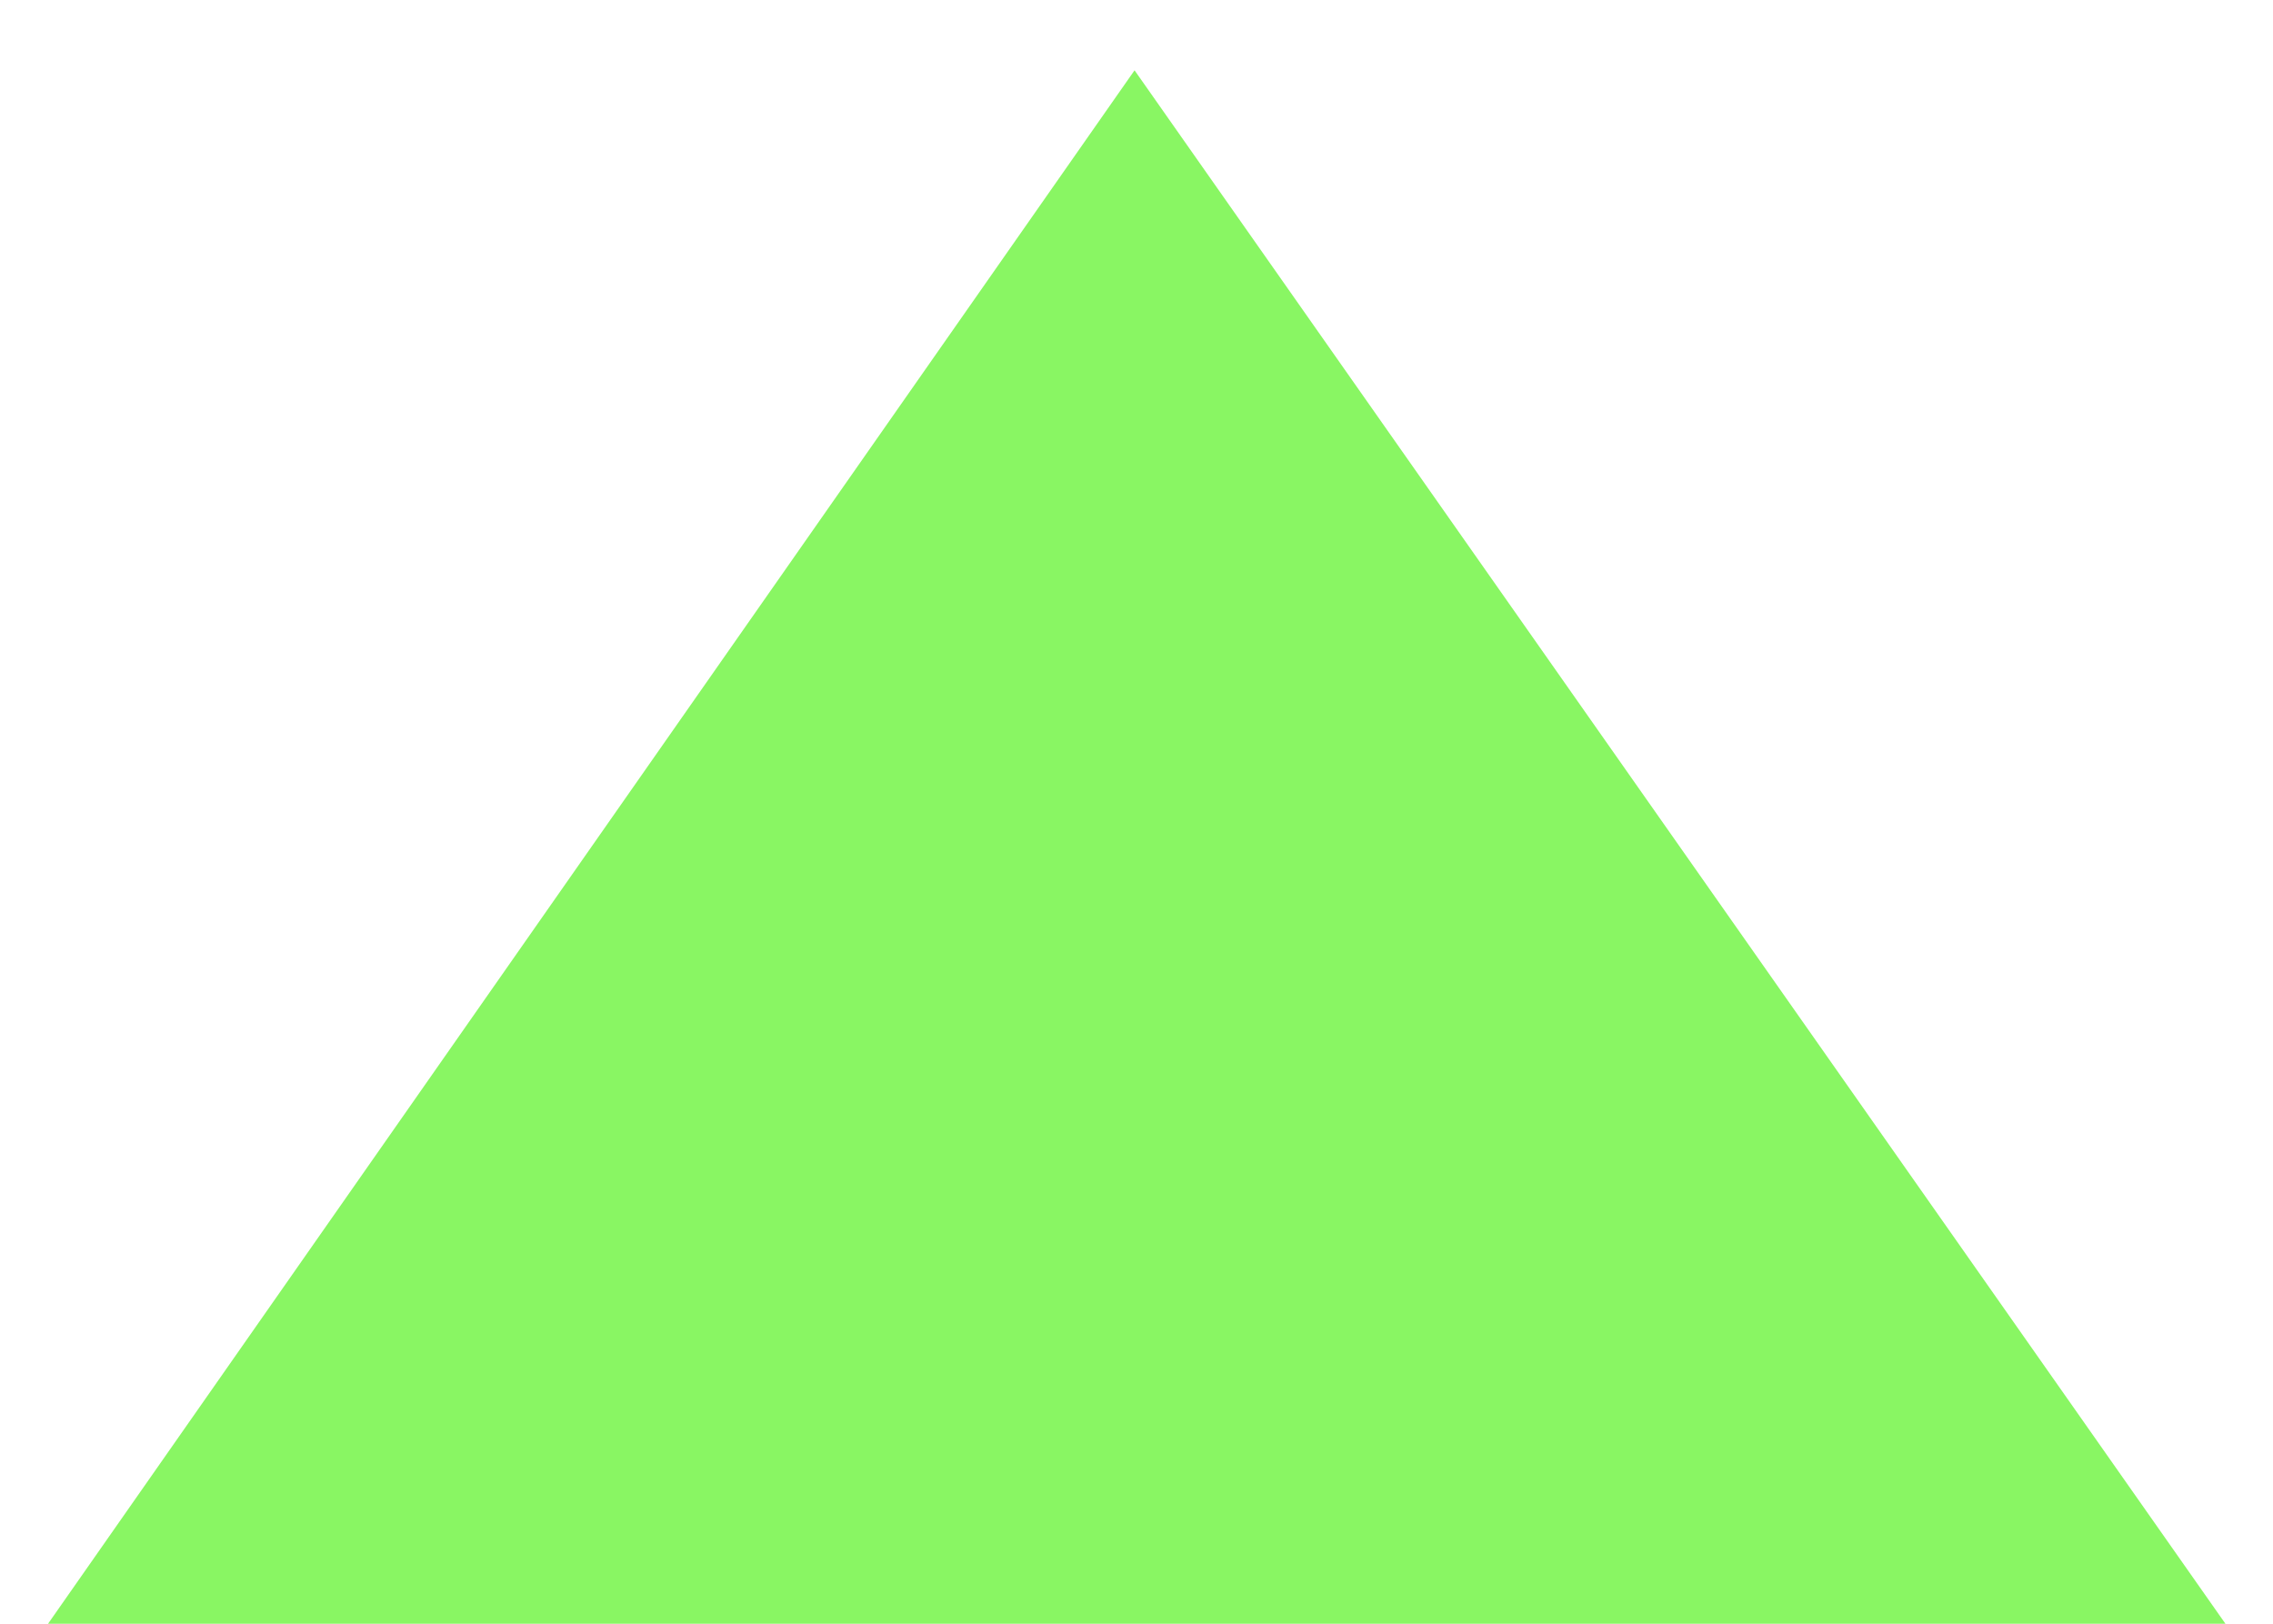
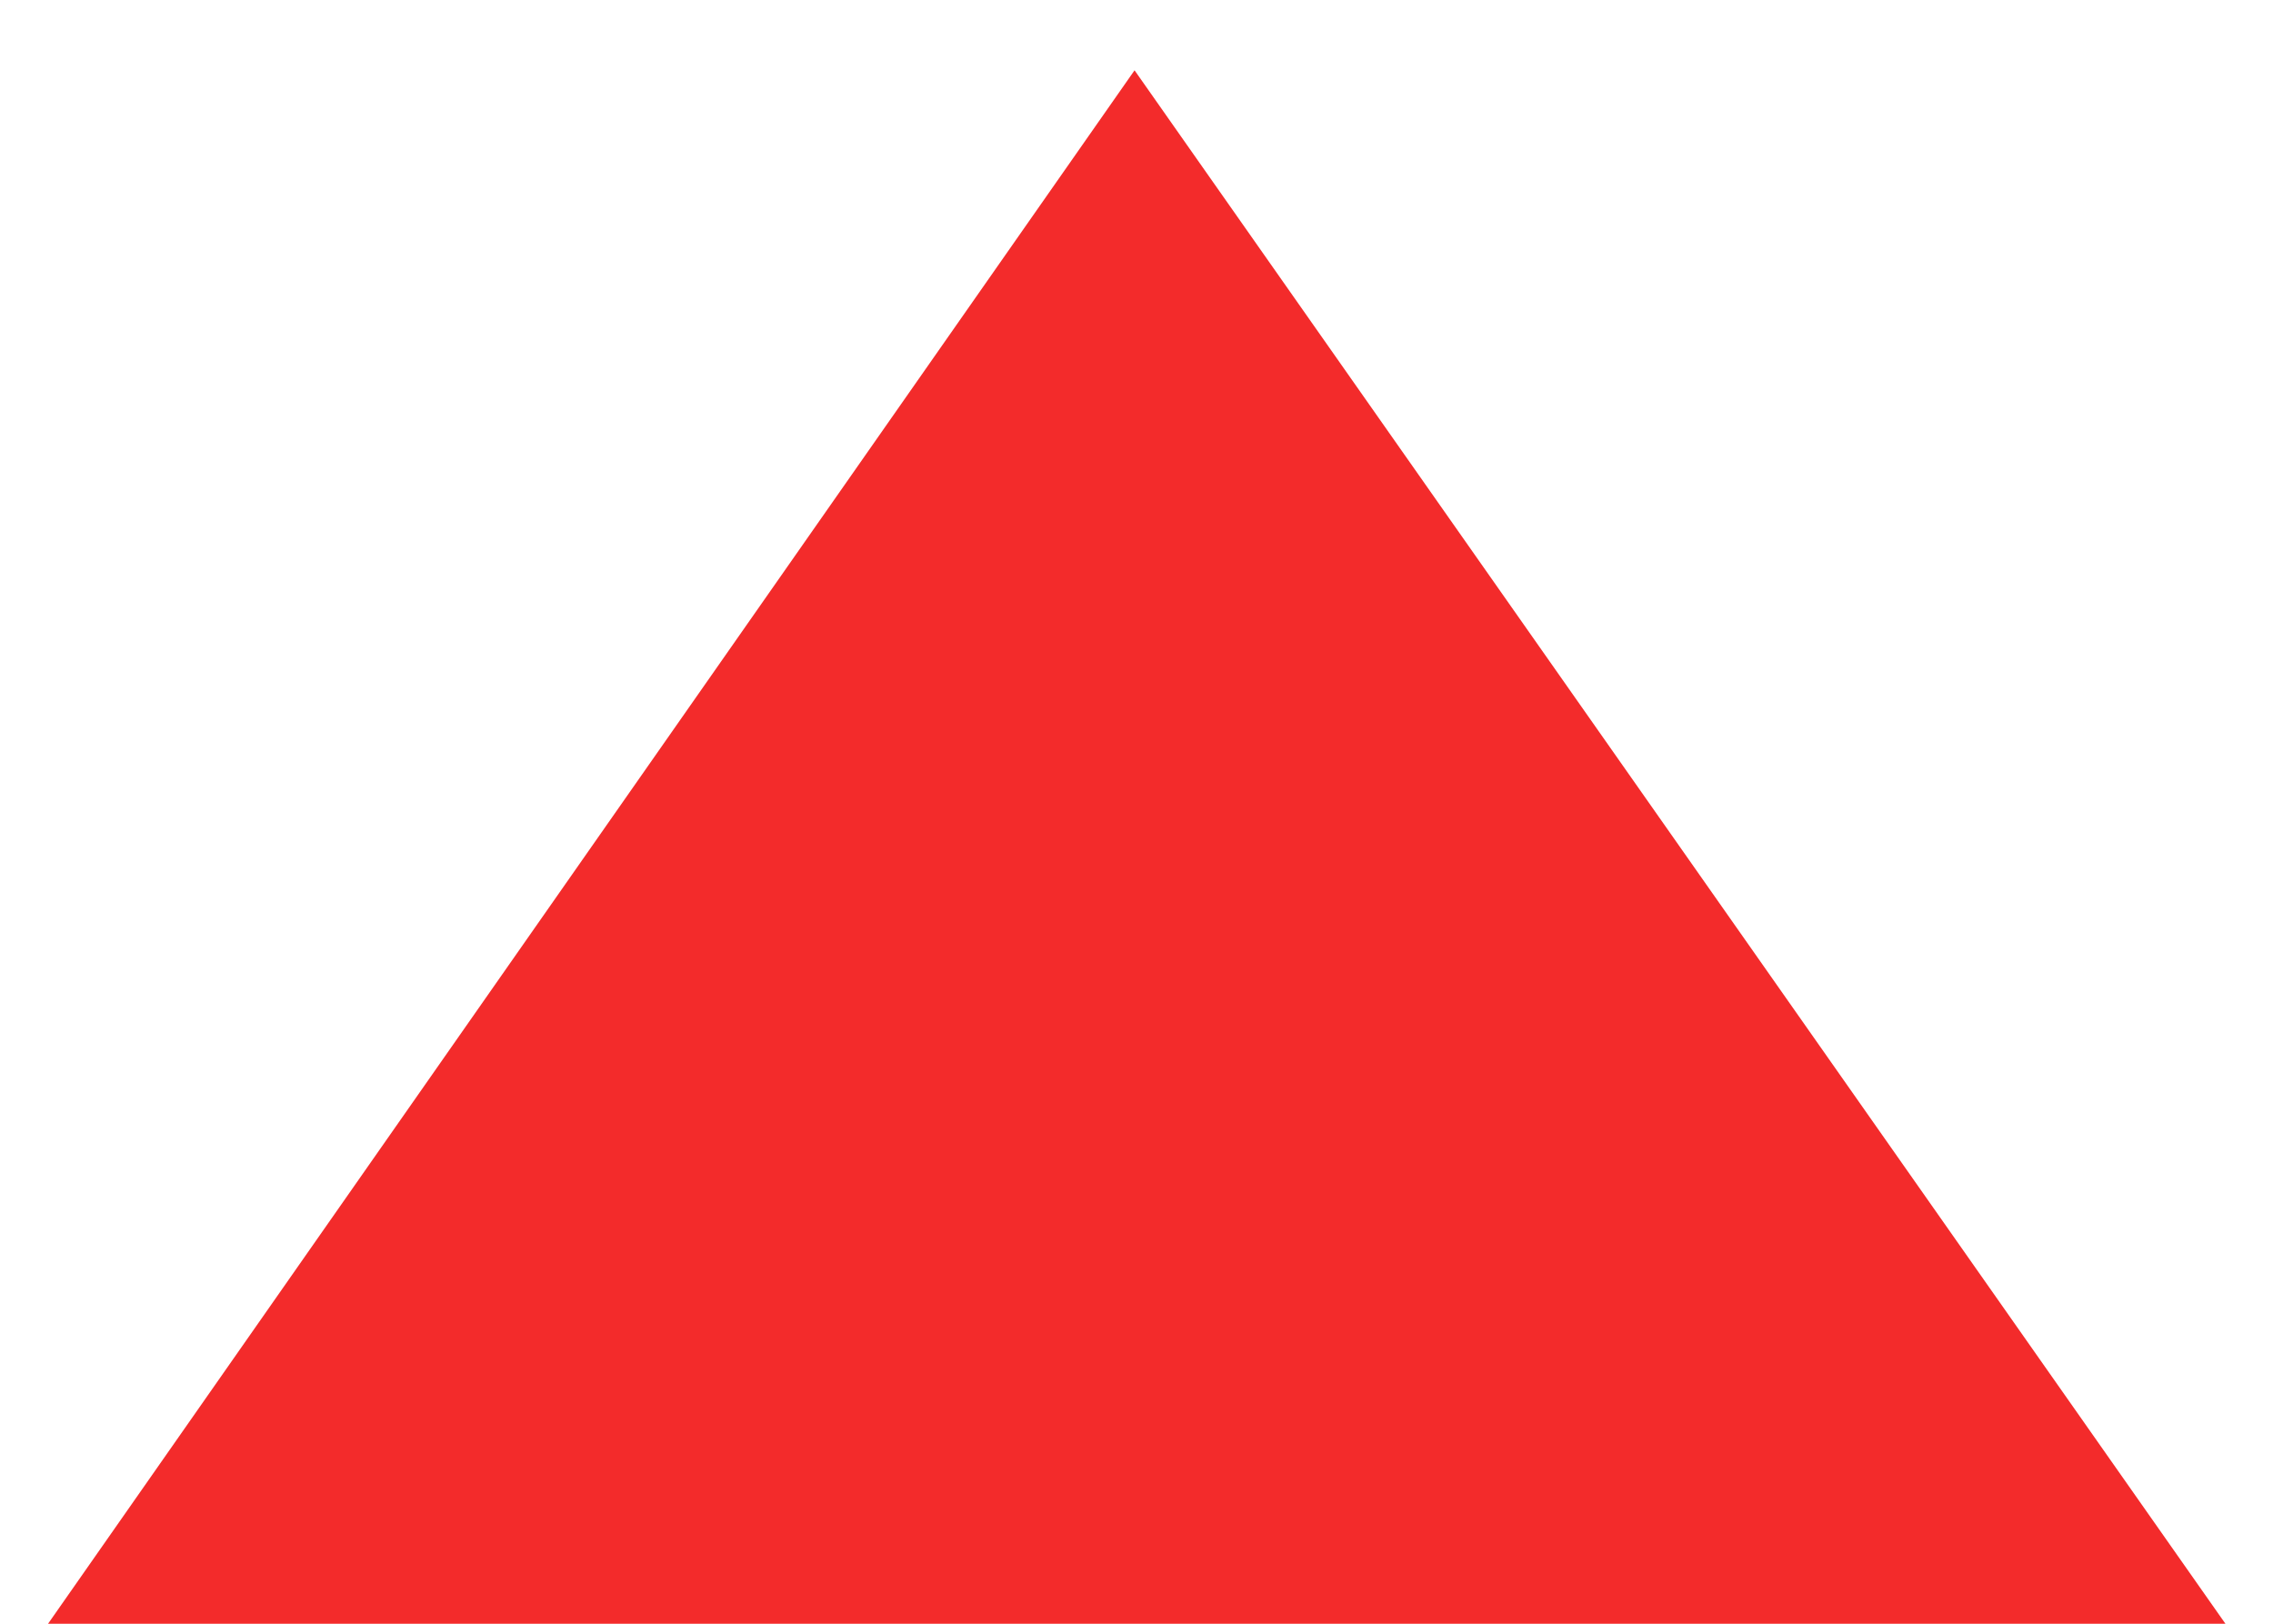
<svg xmlns="http://www.w3.org/2000/svg" width="14px" height="10px" viewBox="0 0 14 10" version="1.1">
  <g id="Page-3" stroke="none" stroke-width="1" fill="none" fill-rule="evenodd">
-     <g id="Desktop-Copy-5" transform="translate(-326, -240)" fill="#89F663">
+     <g id="Desktop-Copy-5" transform="translate(-326, -240)" fill="#F32B2B">
      <polygon id="Rectangle-Copy-32" points="332.988 240.433 339.707 250 326.296 250" />
    </g>
  </g>
</svg>
